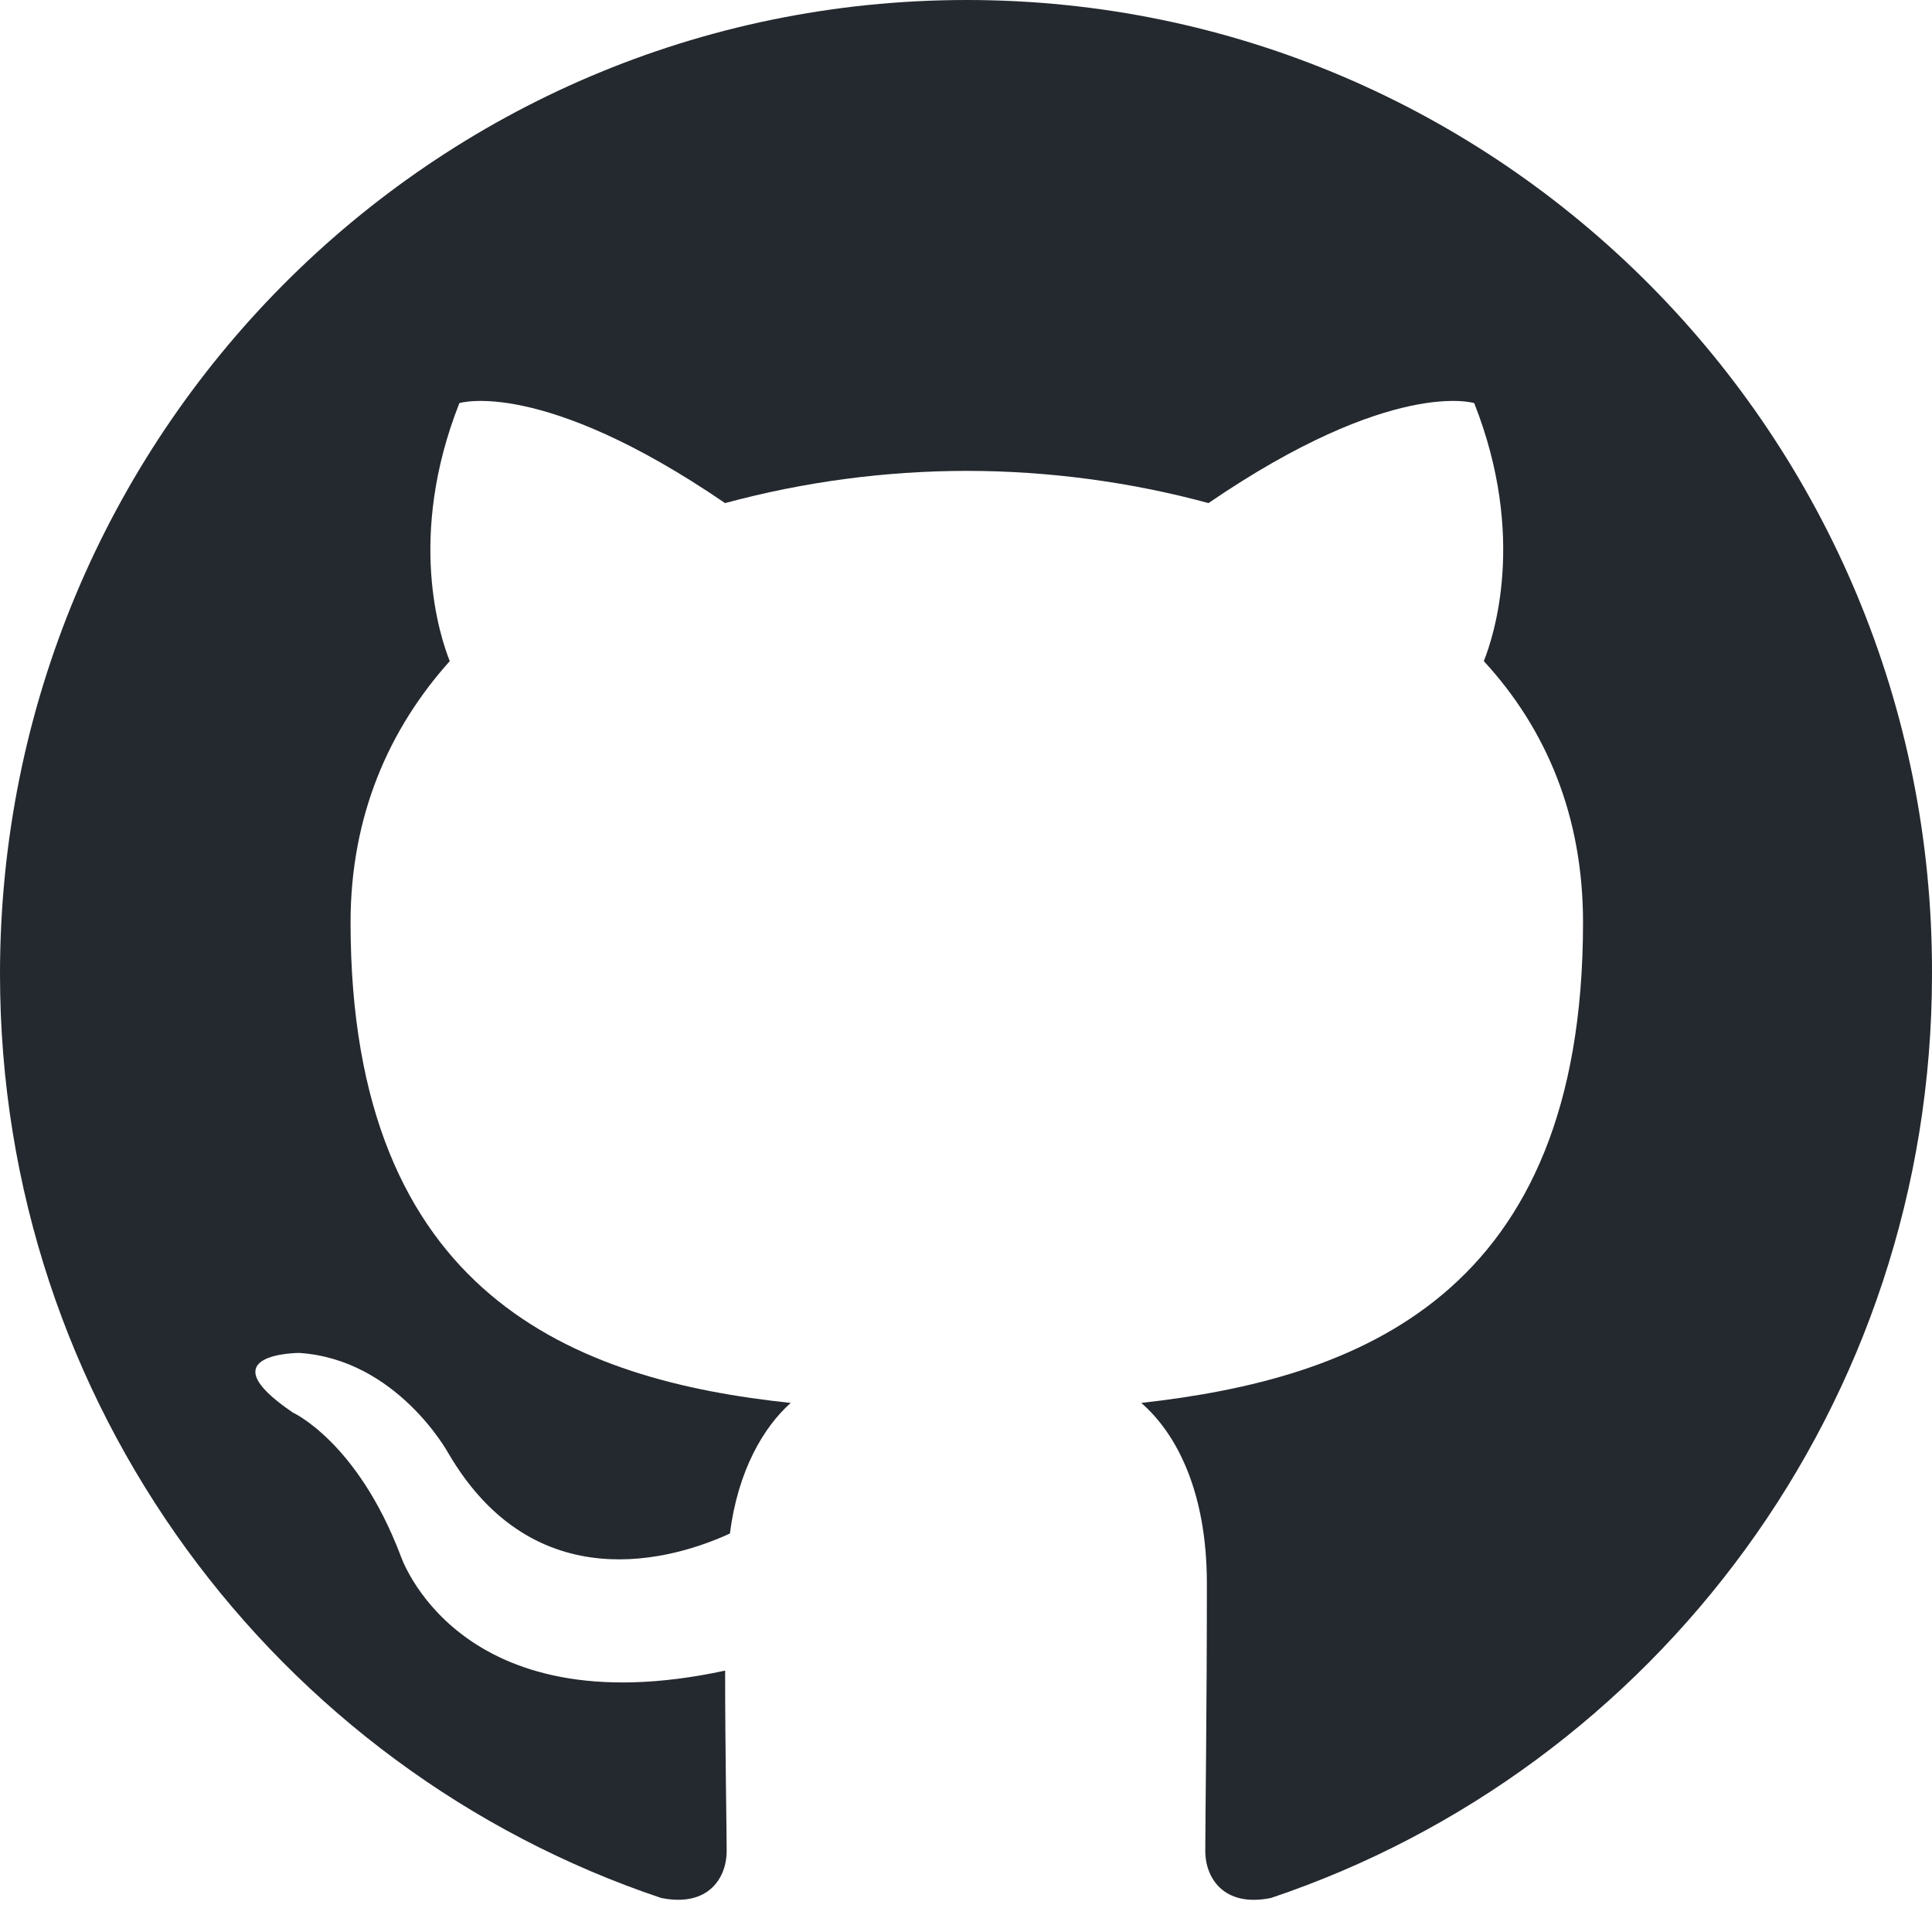
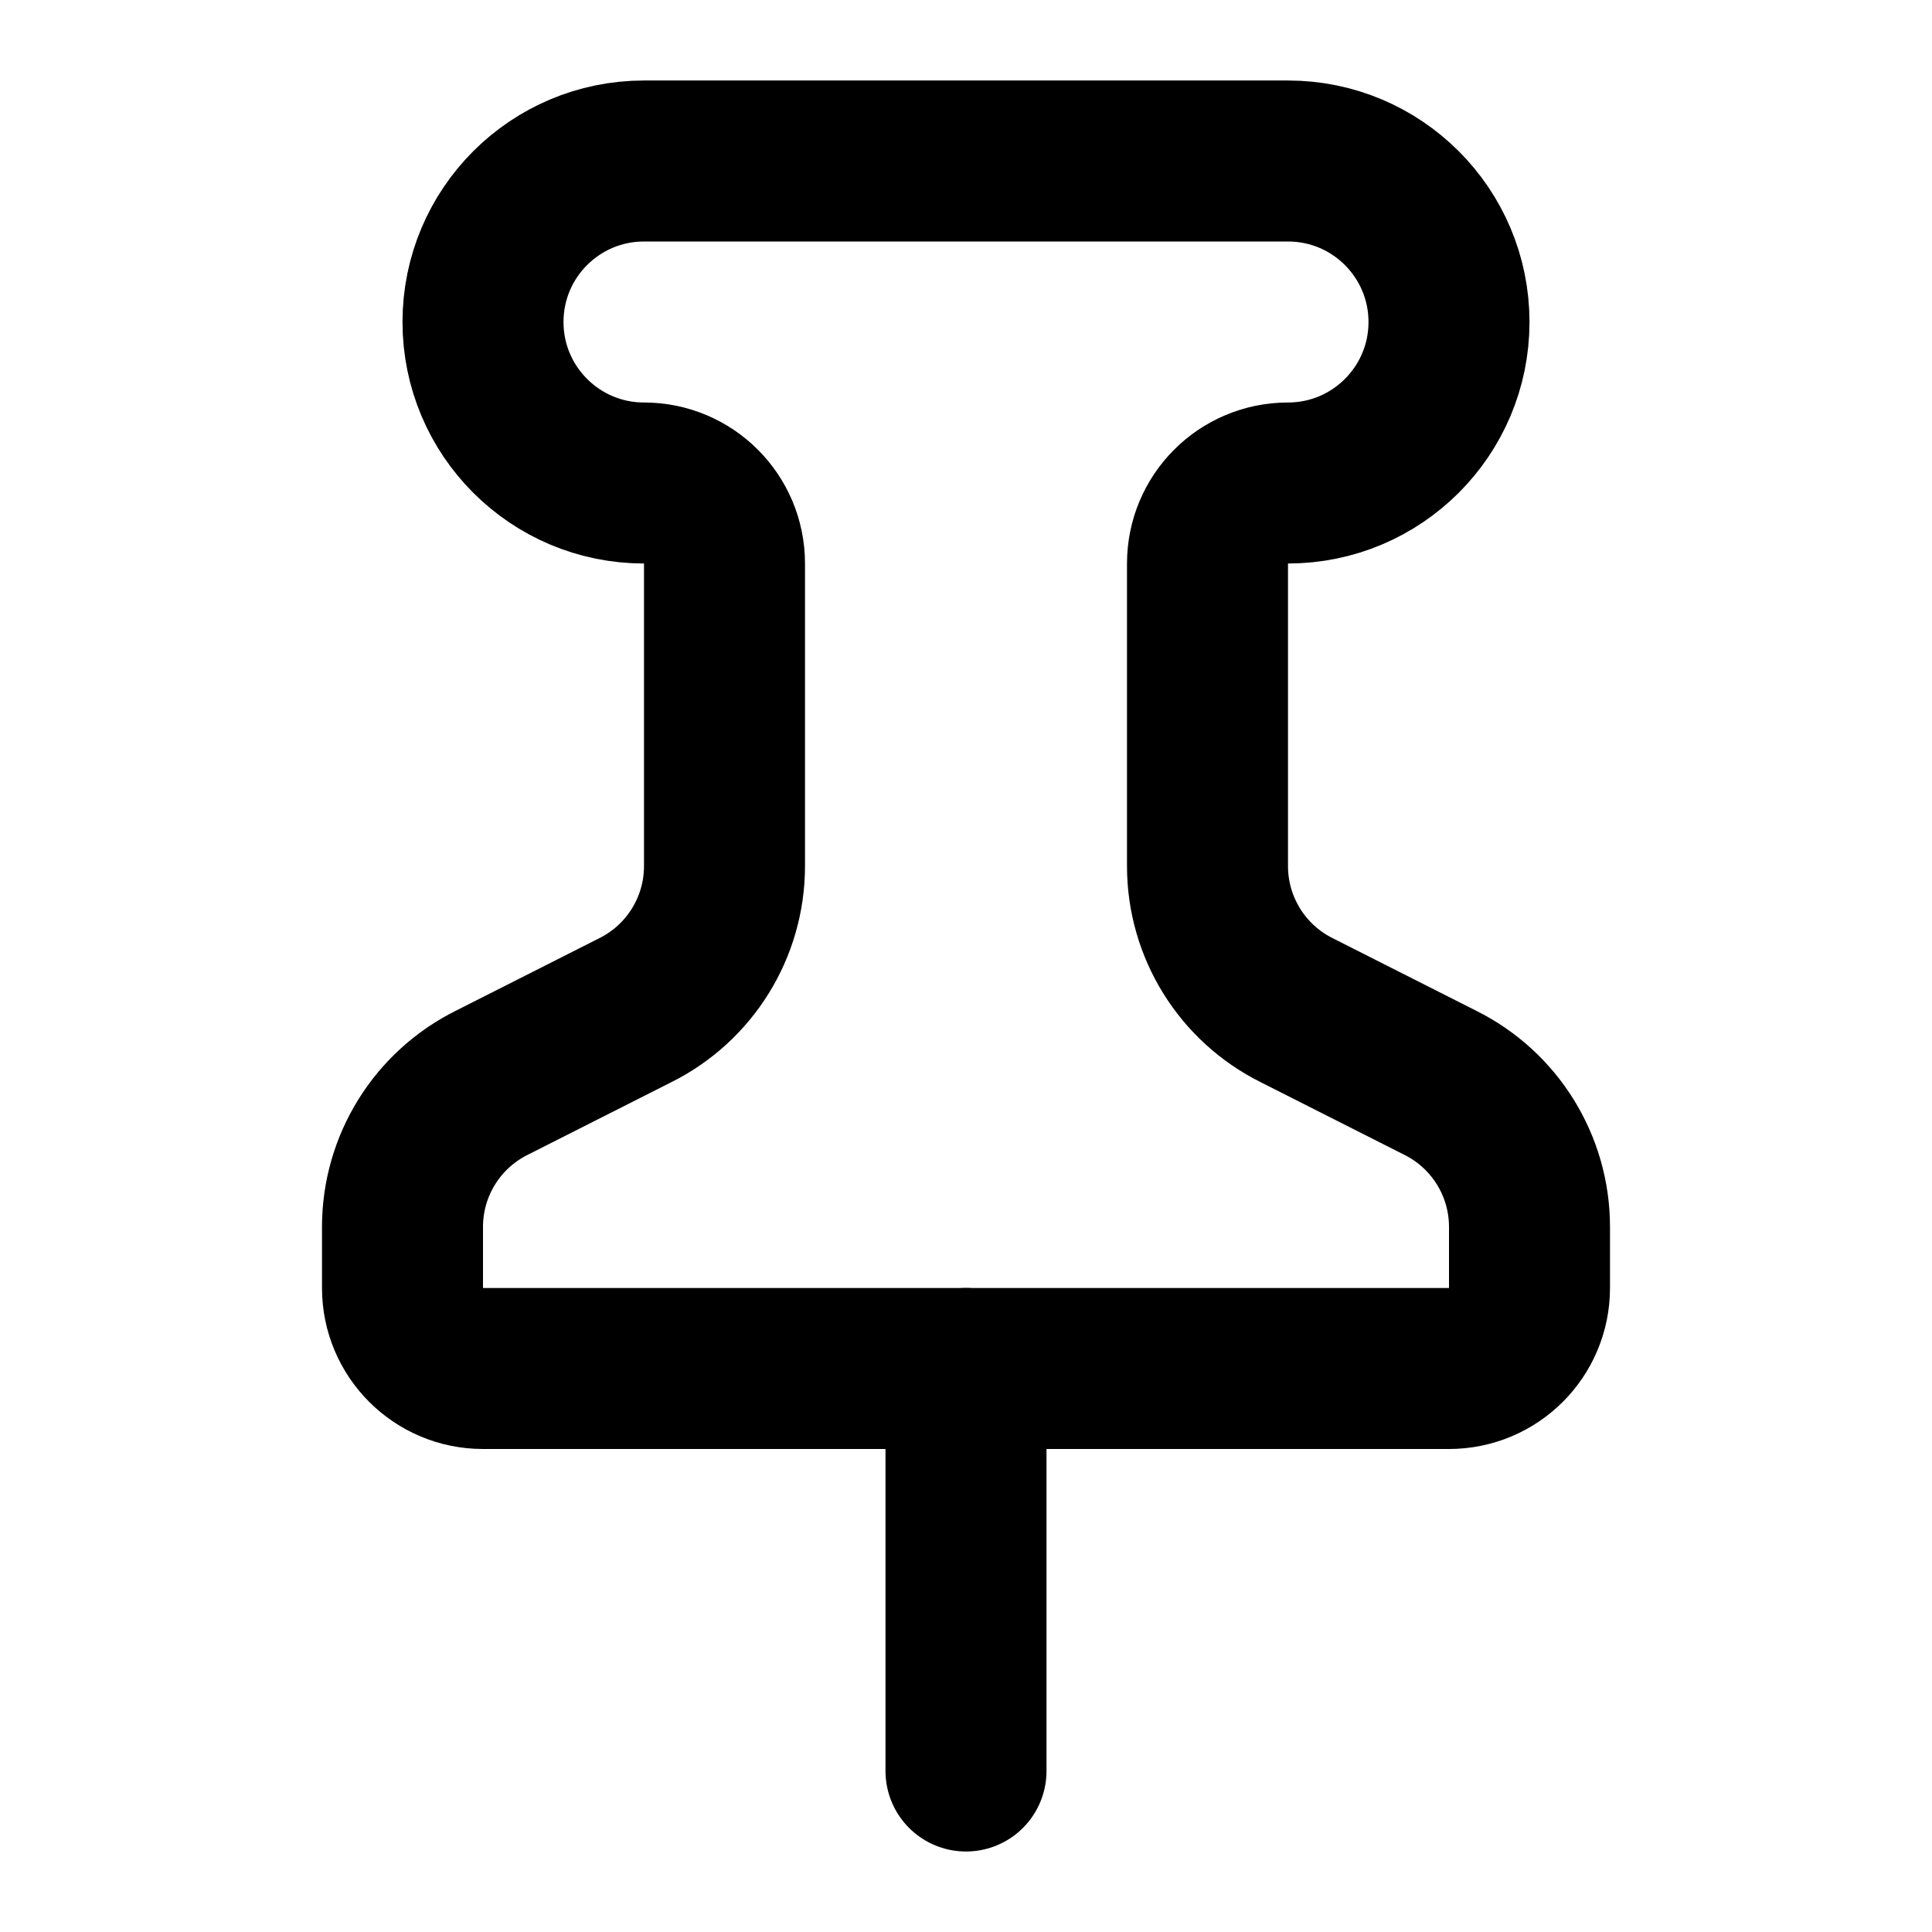
- <svg xmlns="http://www.w3.org/2000/svg" width="40" height="40" viewBox="0 0 40 40" fill="none">
-   <path fill-rule="evenodd" clip-rule="evenodd" d="M20.017 0C8.948 0 0 9.014 0 20.165C0 29.079 5.733 36.625 13.687 39.295C14.681 39.496 15.045 38.861 15.045 38.327C15.045 37.86 15.013 36.258 15.013 34.588C9.444 35.79 8.285 32.184 8.285 32.184C7.39 29.847 6.064 29.246 6.064 29.246C4.242 28.011 6.197 28.011 6.197 28.011C8.219 28.145 9.279 30.081 9.279 30.081C11.069 33.152 13.952 32.284 15.112 31.75C15.277 30.448 15.808 29.547 16.371 29.046C11.93 28.578 7.258 26.843 7.258 19.097C7.258 16.893 8.053 15.091 9.312 13.688C9.113 13.188 8.417 11.117 9.511 8.346C9.511 8.346 11.201 7.812 15.012 10.416C16.644 9.975 18.326 9.75 20.017 9.749C21.707 9.749 23.43 9.982 25.02 10.416C28.832 7.812 30.522 8.346 30.522 8.346C31.616 11.117 30.919 13.188 30.721 13.688C32.013 15.091 32.775 16.893 32.775 19.097C32.775 26.843 28.103 28.545 23.629 29.046C24.358 29.68 24.987 30.882 24.987 32.785C24.987 35.489 24.954 37.66 24.954 38.327C24.954 38.861 25.319 39.496 26.313 39.296C34.267 36.624 40 29.079 40 20.165C40.033 9.014 31.052 0 20.017 0Z" fill="#24292F" />
+ <svg xmlns="http://www.w3.org/2000/svg" width="24" height="24" viewBox="0 0 24 24" fill="none" stroke="currentColor" stroke-width="2" stroke-linecap="round" stroke-linejoin="round" class="lucide lucide-pin-icon lucide-pin">
+   <path d="M12 17v5" />
+   <path d="M9 10.76a2 2 0 0 1-1.11 1.79l-1.78.9A2 2 0 0 0 5 15.24V16a1 1 0 0 0 1 1h12a1 1 0 0 0 1-1v-.76a2 2 0 0 0-1.11-1.79l-1.78-.9A2 2 0 0 1 15 10.76V7a1 1 0 0 1 1-1 2 2 0 0 0 0-4H8a2 2 0 0 0 0 4 1 1 0 0 1 1 1z" />
</svg>
